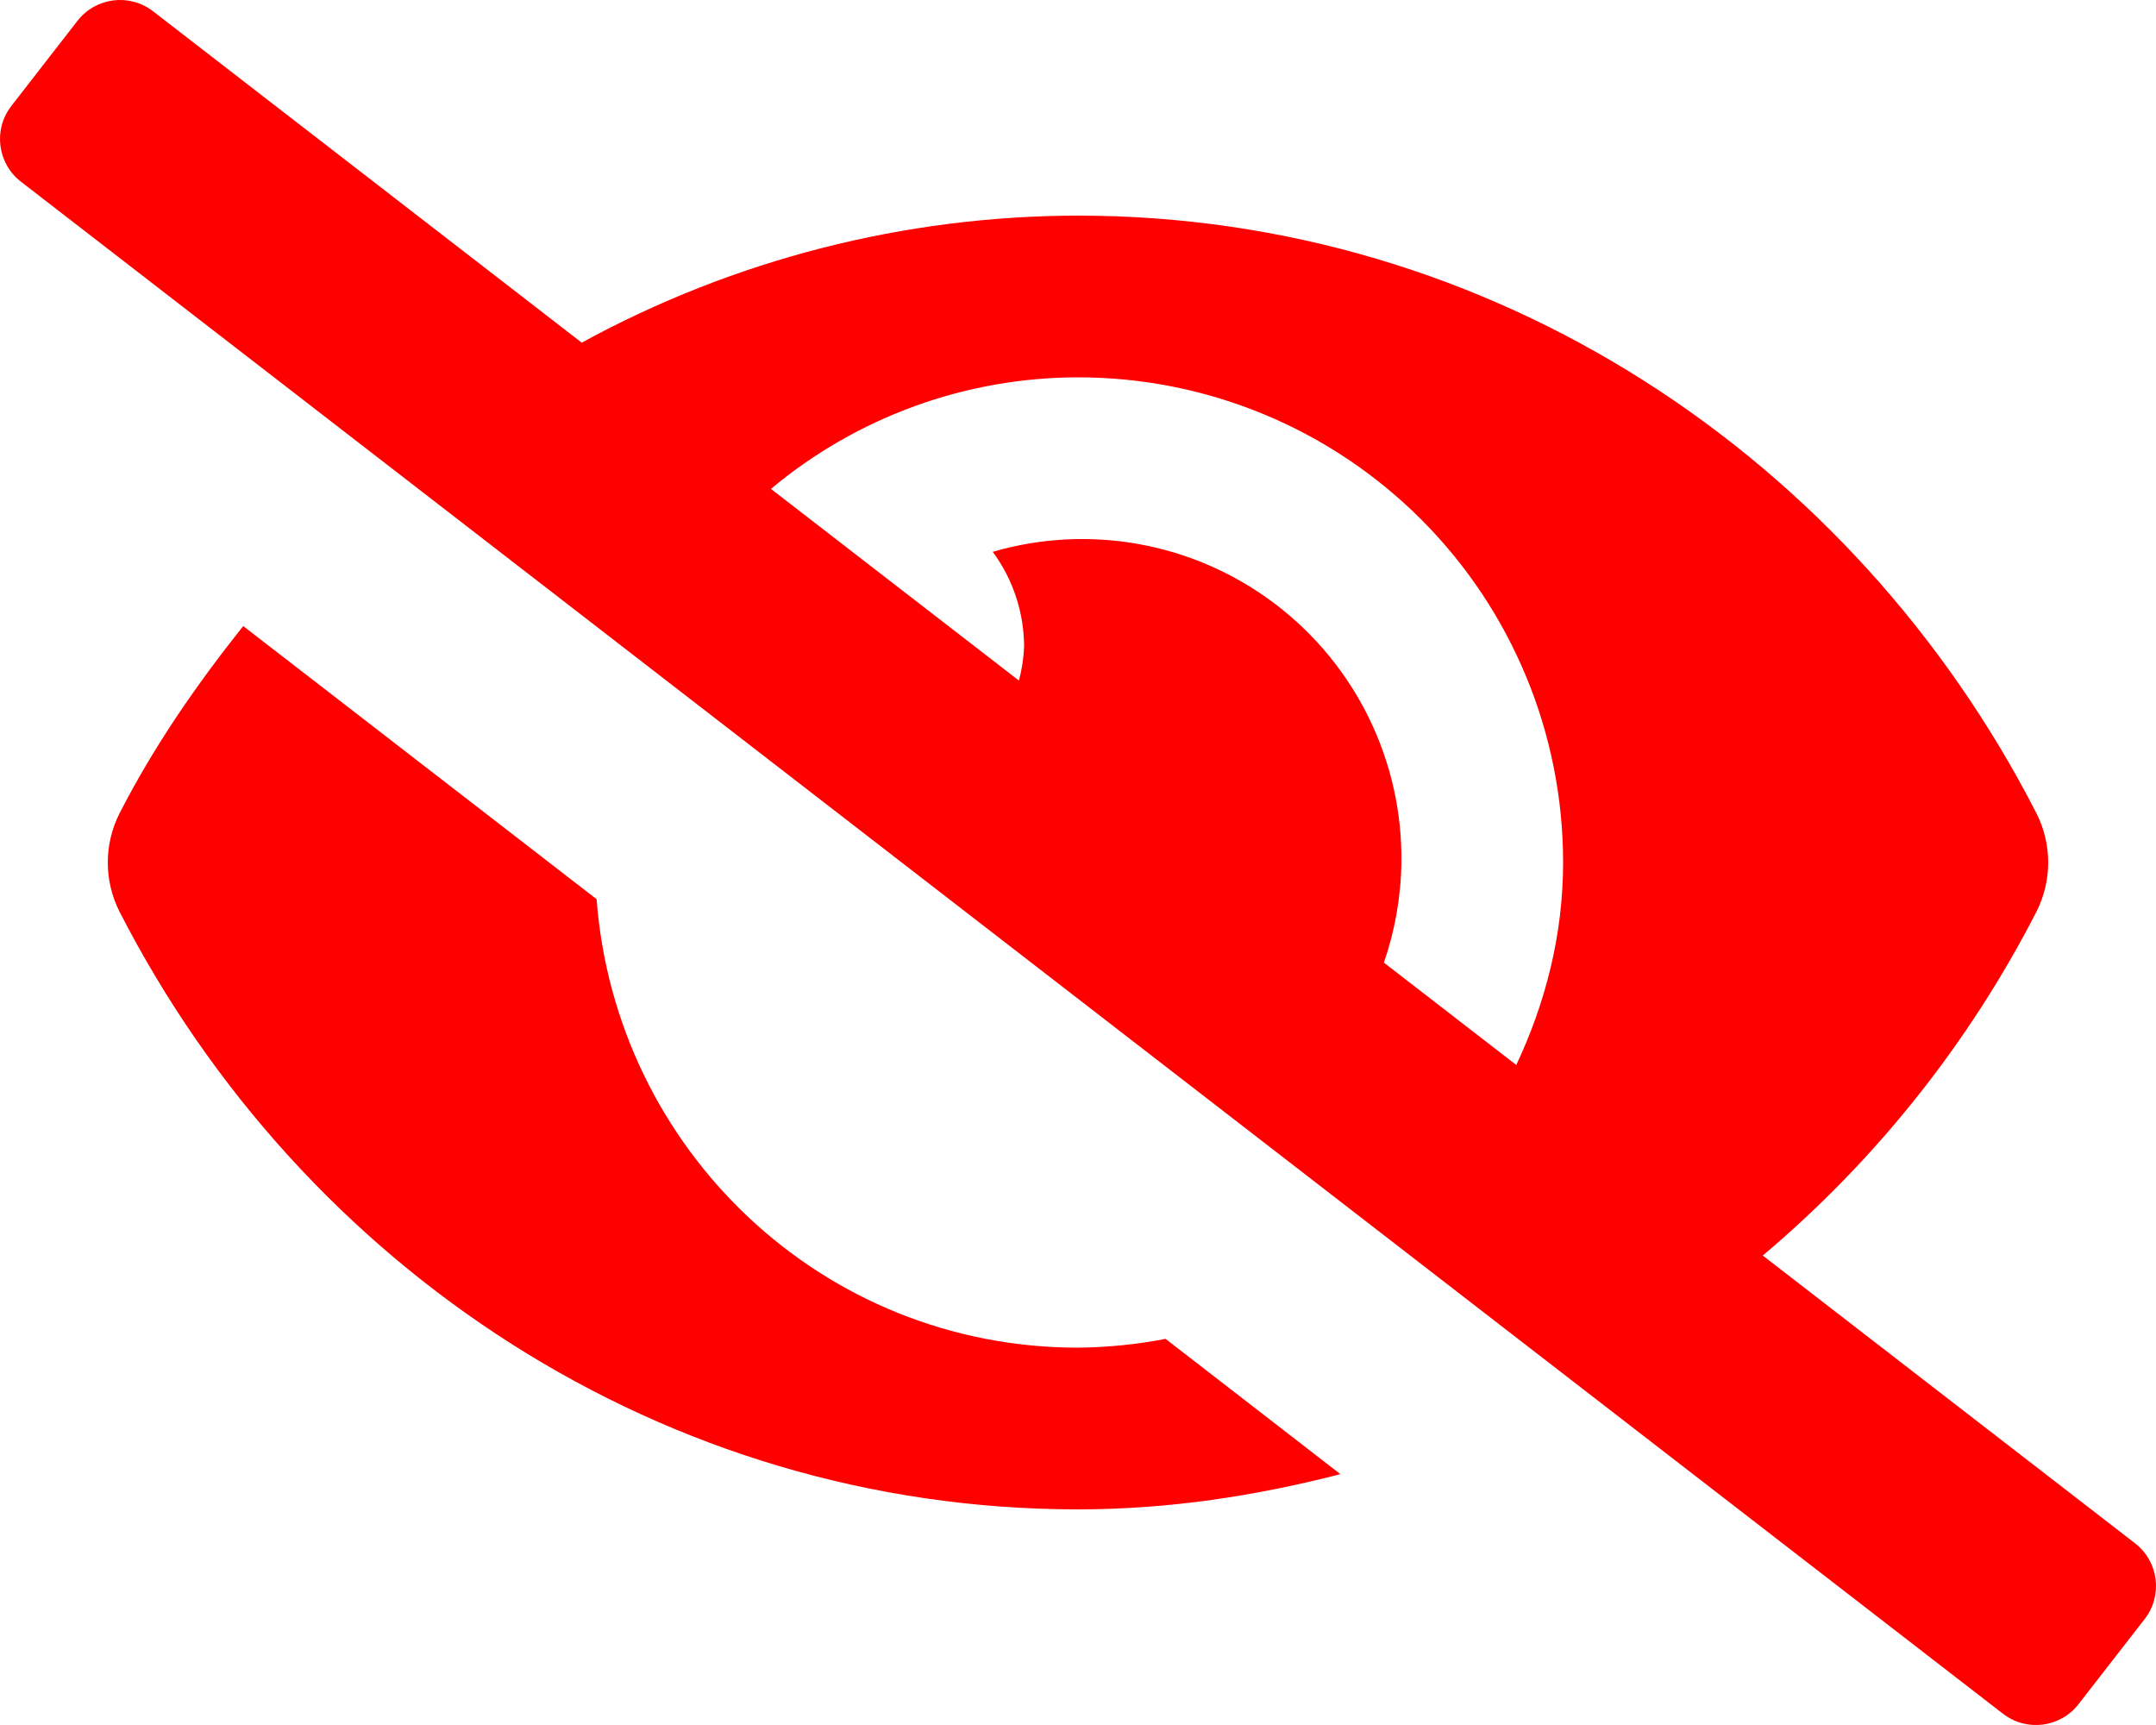
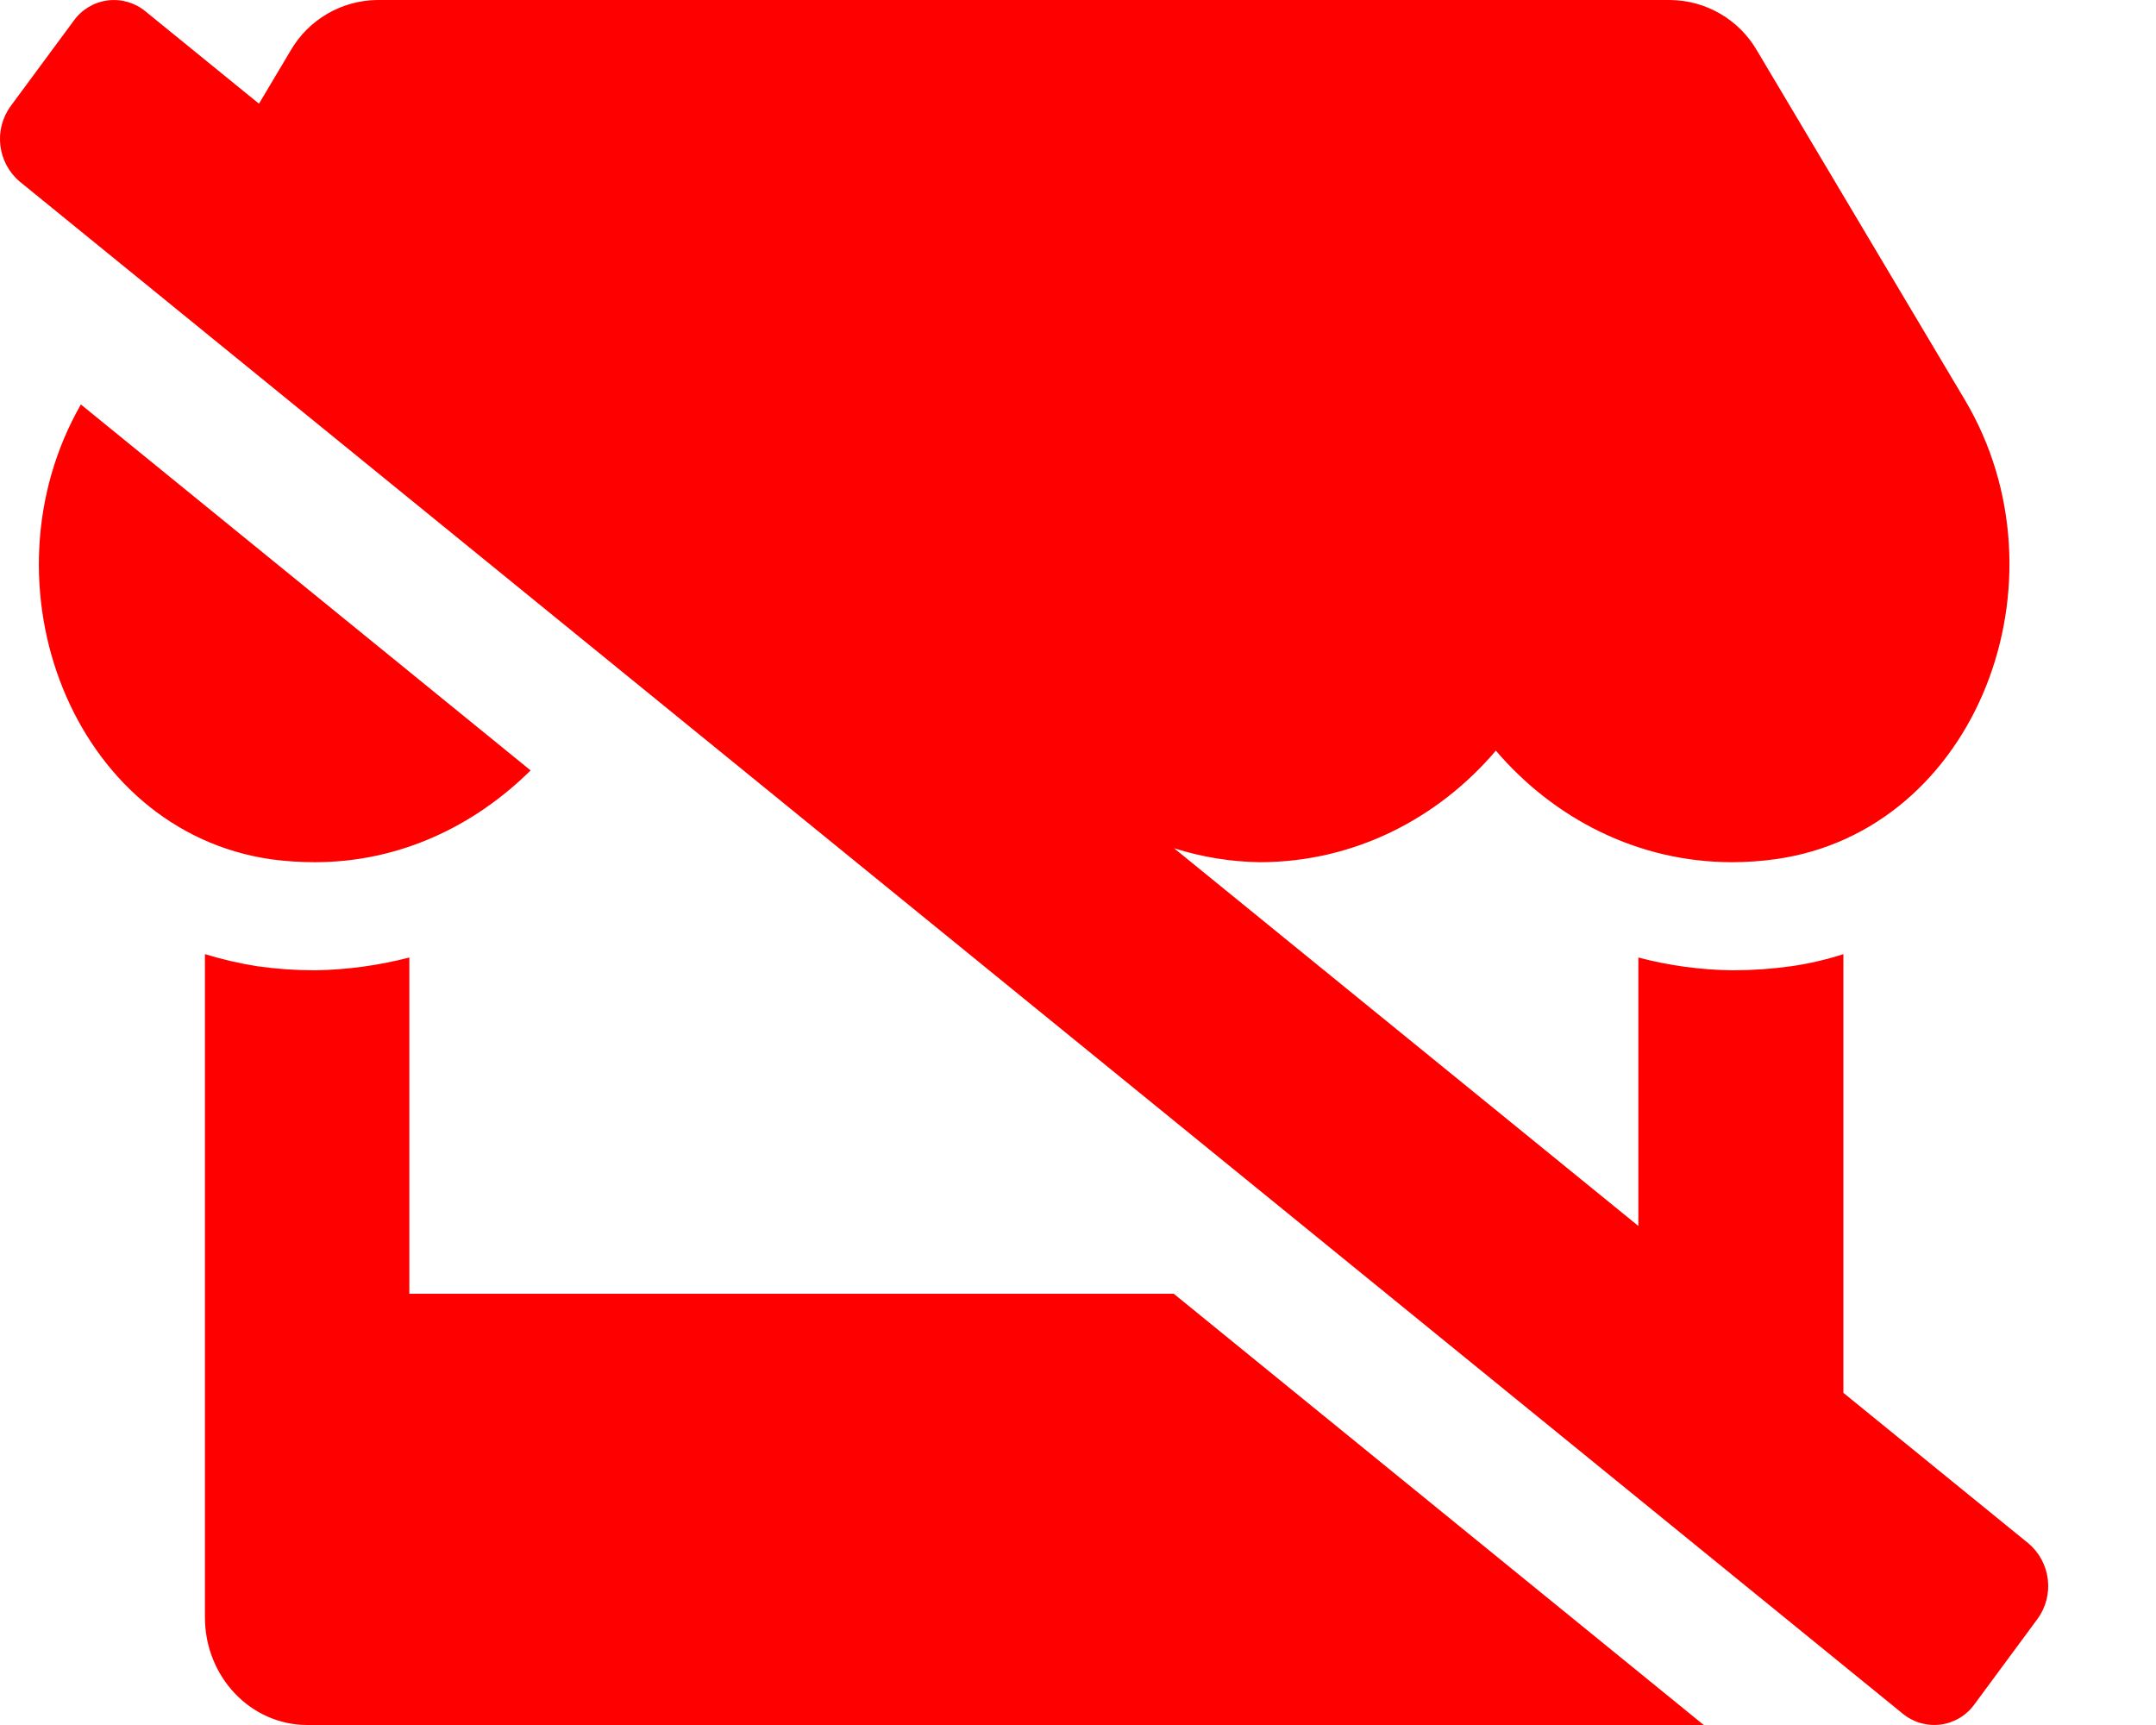
<svg xmlns="http://www.w3.org/2000/svg" style="fill:red;" viewBox="0 0 640 512">
-   <path d="M320 400c-75.85 0-137.25-58.71-142.9-133.11L72.2 185.82c-13.79 17.3-26.48 35.59-36.72 55.59a32.35 32.35 0 0 0 0 29.19C89.71 376.41 197.07 448 320 448c26.91 0 52.87-4 77.89-10.46L346 397.39a144.13 144.13 0 0 1-26 2.61zm313.82 58.1l-110.55-85.44a331.25 331.25 0 0 0 81.25-102.07 32.35 32.35 0 0 0 0-29.19C550.29 135.59 442.93 64 320 64a308.15 308.15 0 0 0-147.32 37.7L45.46 3.37A16 16 0 0 0 23 6.18L3.37 31.45A16 16 0 0 0 6.18 53.9l588.36 454.73a16 16 0 0 0 22.46-2.81l19.64-25.27a16 16 0 0 0-2.82-22.45zm-183.72-142l-39.3-30.38A94.75 94.75 0 0 0 416 256a94.76 94.76 0 0 0-121.31-92.21A47.65 47.65 0 0 1 304 192a46.64 46.64 0 0 1-1.54 10l-73.61-56.89A142.31 142.31 0 0 1 320 112a143.92 143.92 0 0 1 144 144c0 21.63-5.29 41.79-13.9 60.11z" />
+   <path d="M121.51,384V284.2a119.43,119.43,0,0,1-28,3.8,123.46,123.46,0,0,1-17.1-1.2,114.88,114.88,0,0,1-15.58-3.6V480c0,17.7,13.59,32,30.4,32H505.75L348.42,384Zm-28-128.09c25.1,0,47.29-10.72,64-27.24L24,120.05c-30.52,53.39-2.45,126.53,56.49,135A95.68,95.68,0,0,0,93.48,255.91ZM602.13,458.09,547.2,413.41V283.2a93.5,93.5,0,0,1-15.57,3.6,127.31,127.31,0,0,1-17.29,1.2,114.89,114.89,0,0,1-28-3.8v79.68L348.52,251.77a88.06,88.06,0,0,0,25.41,4.14c28.11,0,53-13,70.11-33.11,17.19,20.11,42.08,33.11,70.11,33.11a94.31,94.31,0,0,0,13-.91c59.66-8.41,88-82.8,56.06-136.4L521.55,15A30.1,30.1,0,0,0,495.81,0H112A30.11,30.11,0,0,0,86.27,15L76.88,30.78,43.19,3.38A14.68,14.68,0,0,0,21.86,6.19L3.2,31.45A16.58,16.58,0,0,0,5.87,53.91L564.81,508.63a14.69,14.69,0,0,0,21.33-2.82l18.66-25.26A16.58,16.58,0,0,0,602.13,458.09Z" />
</svg>
